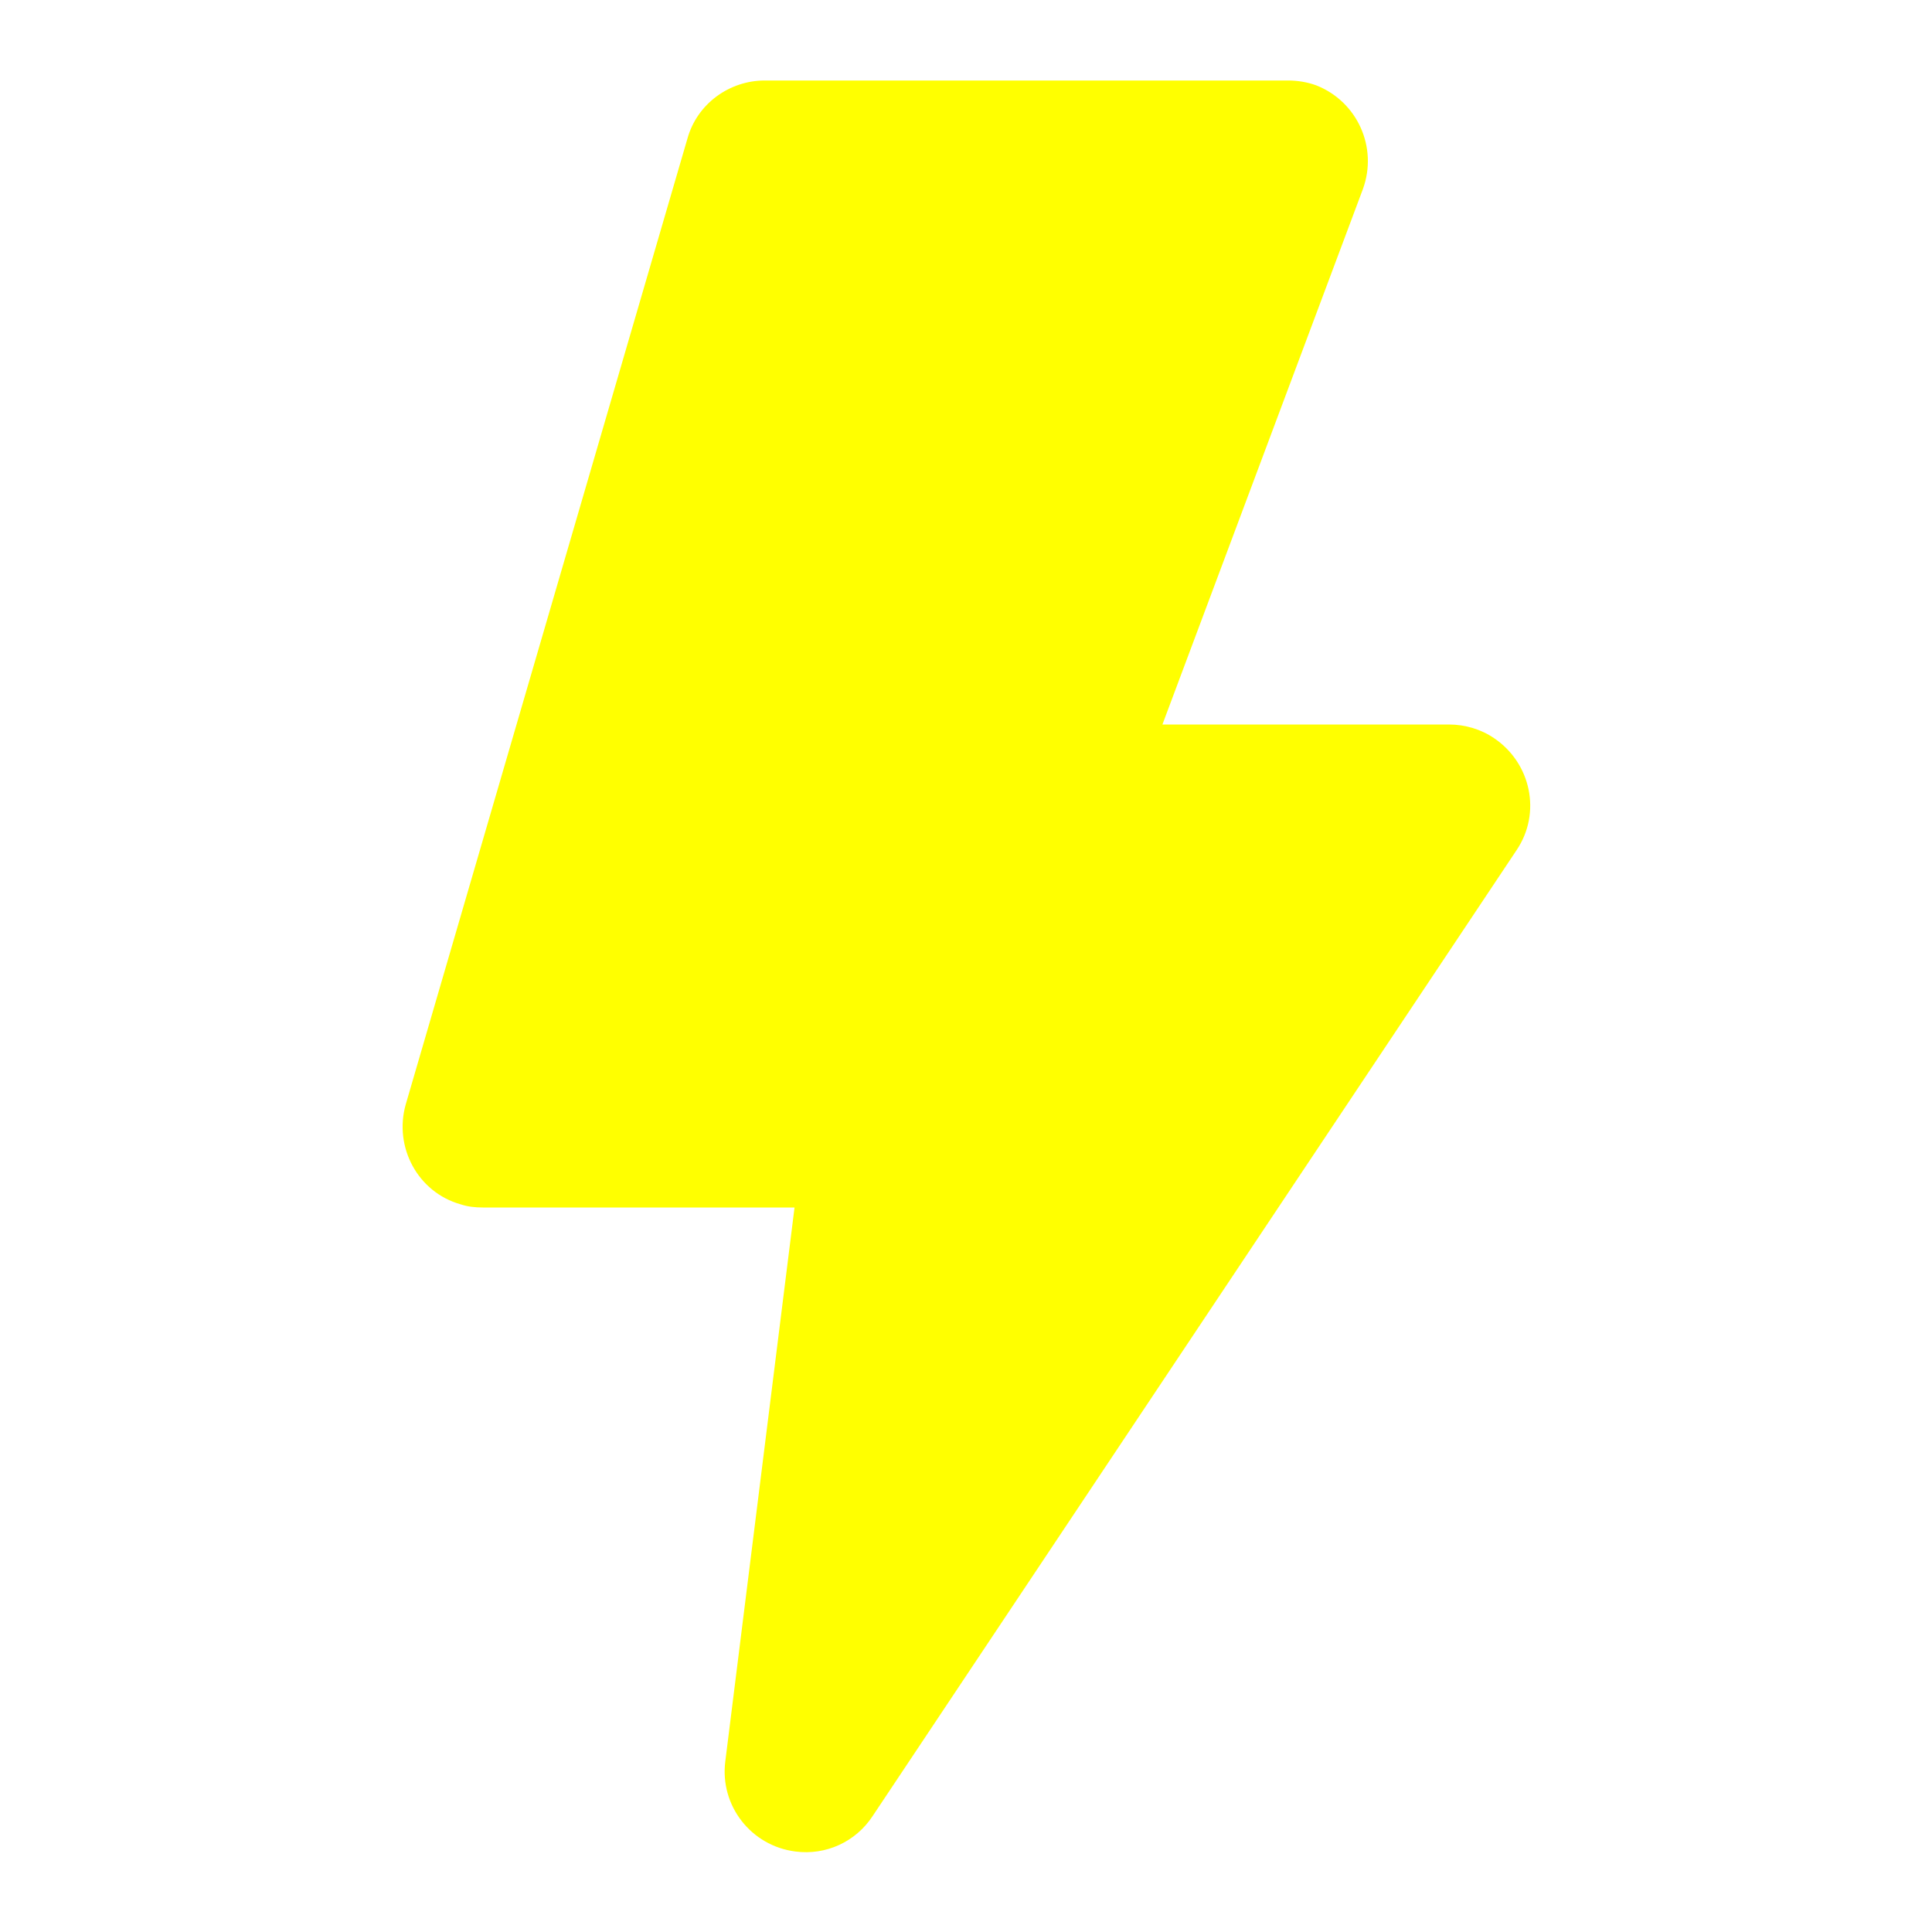
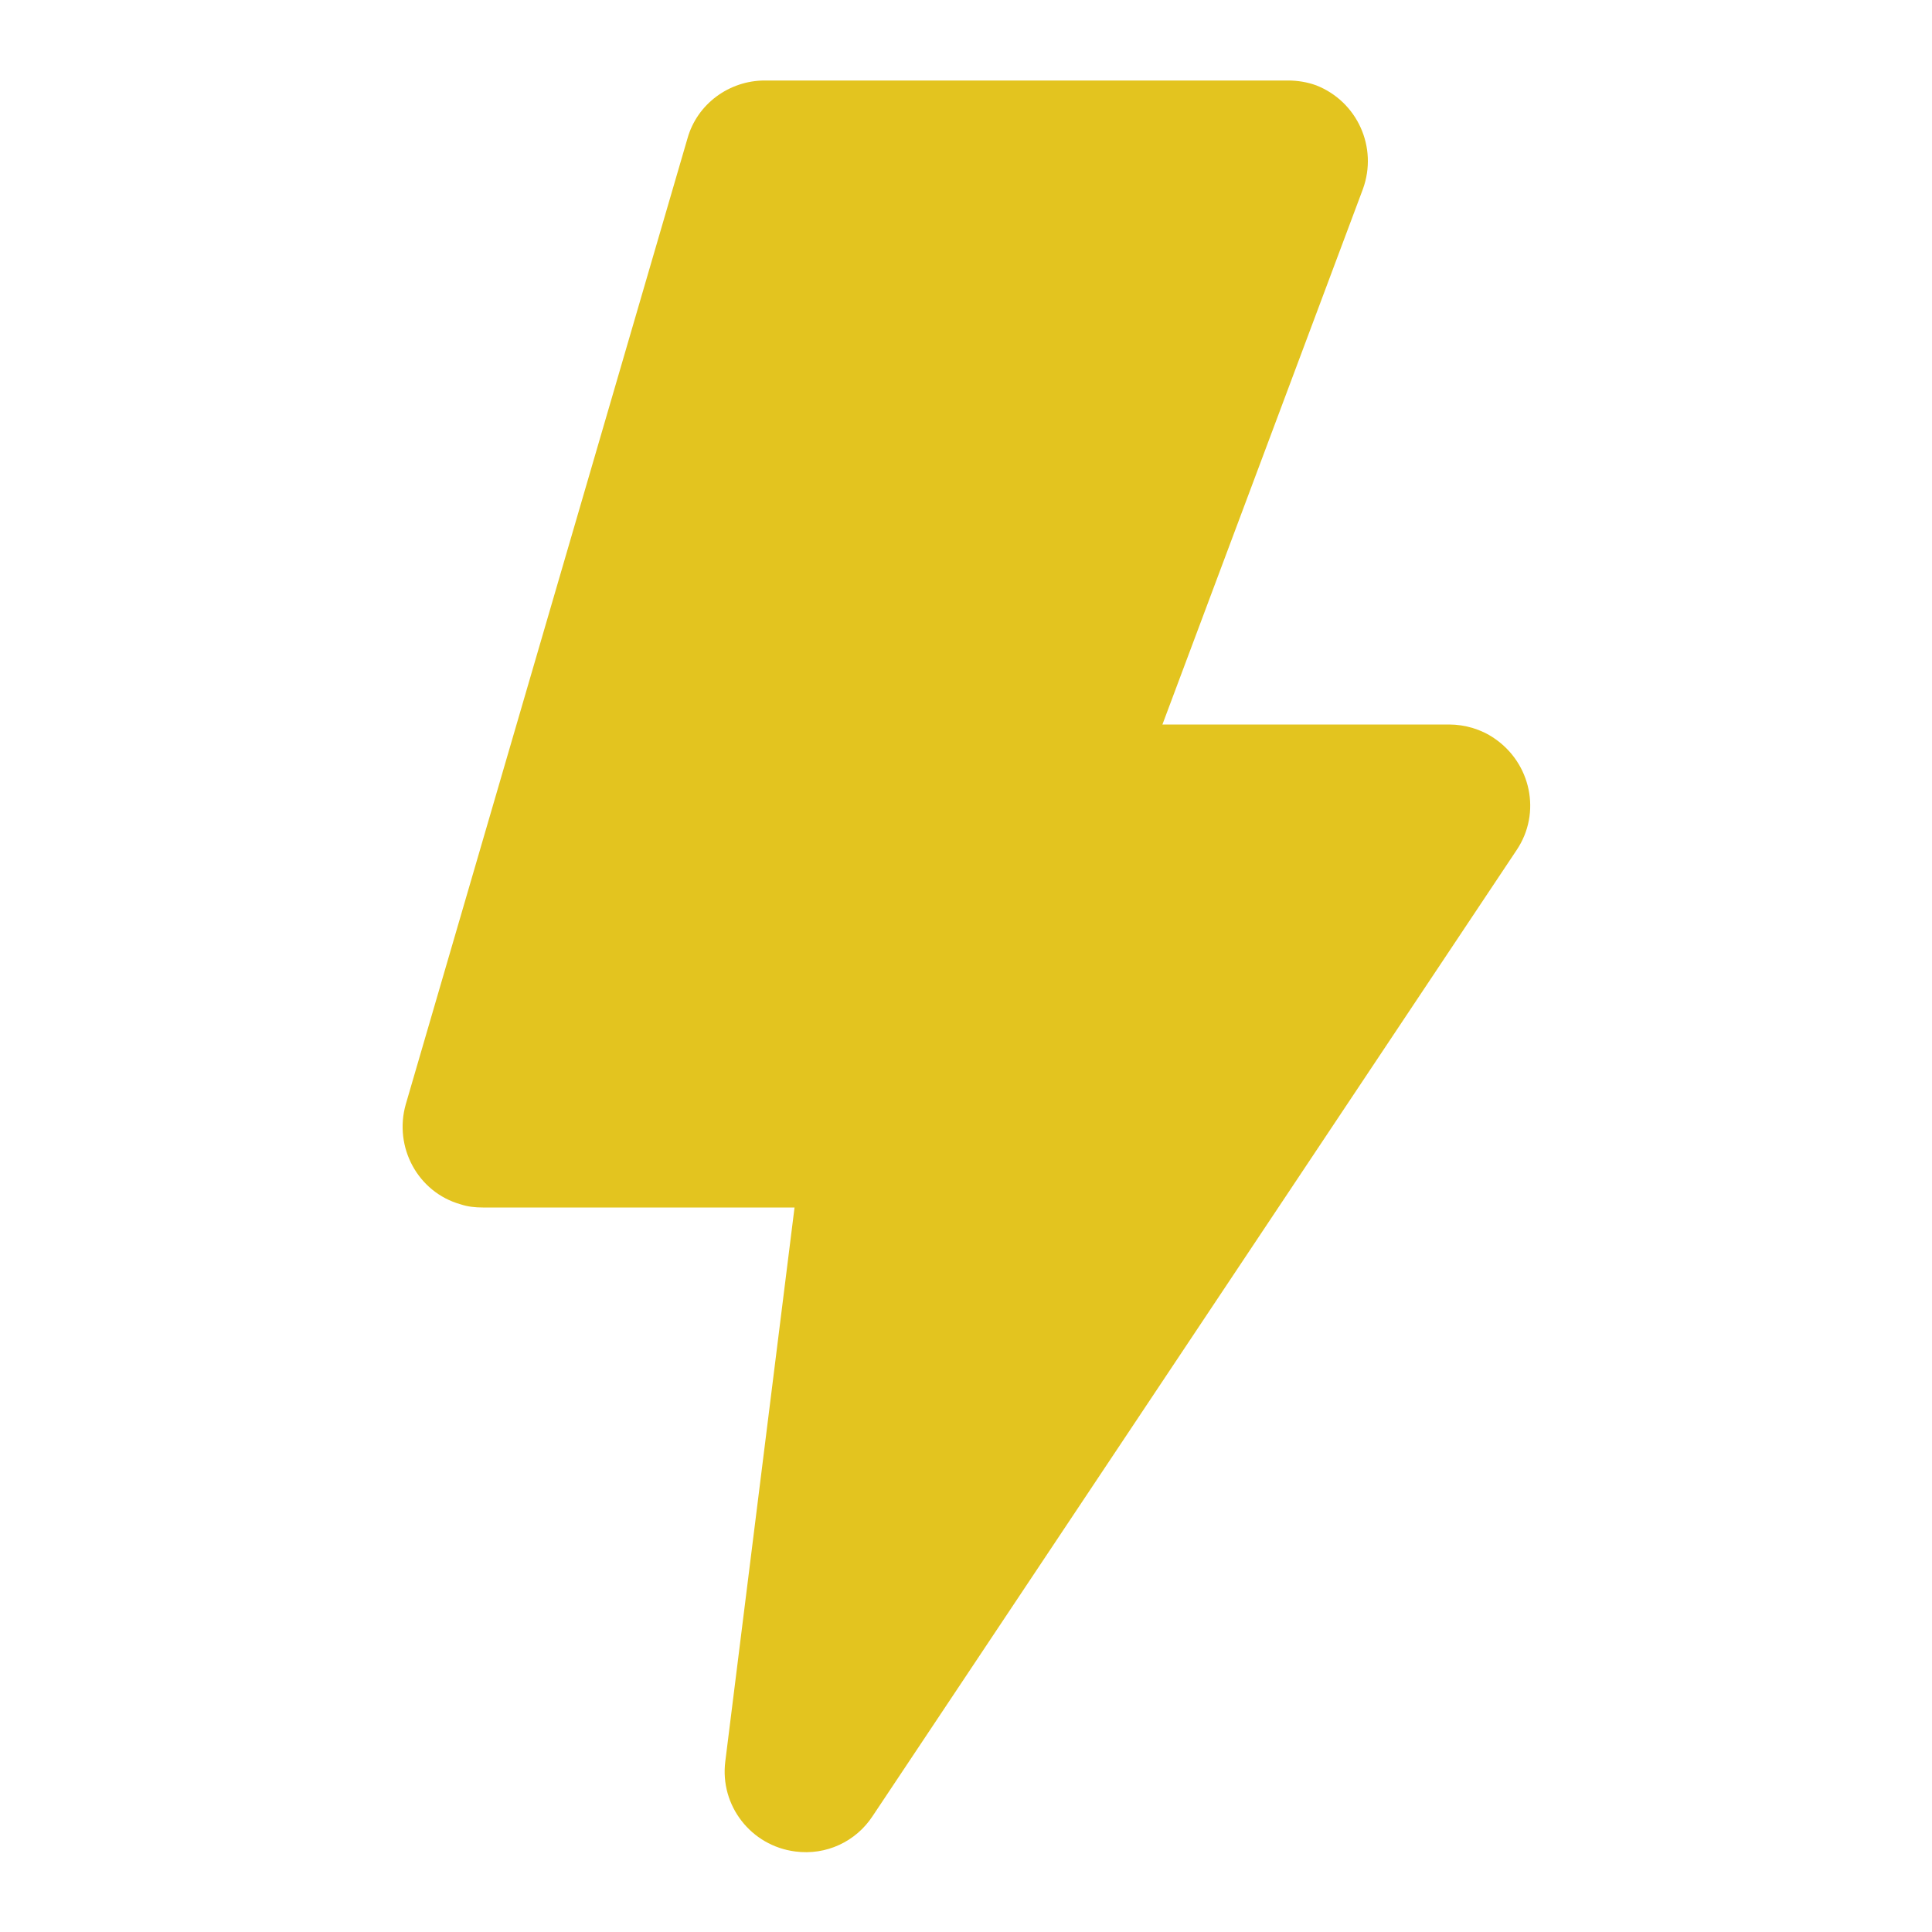
<svg xmlns="http://www.w3.org/2000/svg" id="Camada_1" version="1.1" viewBox="0 0 24 24">
  <defs>
    <style>
      .st0 {
        fill: none;
      }

      .st1 {
        clip-path: url(#clippath);
      }

      .st2 {
-         fill: yellow;
+         fill: #e3c41f;
        fill-rule: evenodd;
      }
    </style>
    <clipPath id="clippath">
      <rect class="st0" width="24" height="24" />
    </clipPath>
  </defs>
  <g class="st1">
    <path class="st2" d="M9.5,1c-.44,0-.84.29-.96.72l-3.5,12c-.15.53.15,1.09.68,1.24.09.03.18.04.28.04h3.87l-.86,6.88c-.07.55.32,1.05.87,1.12.38.05.75-.12.96-.44l8-12c.31-.46.18-1.08-.28-1.39-.16-.11-.36-.17-.56-.17h-3.56l2.49-6.65c.19-.52-.07-1.09-.58-1.29-.11-.04-.23-.06-.35-.06h-6.5Z" />
  </g>
</svg>
